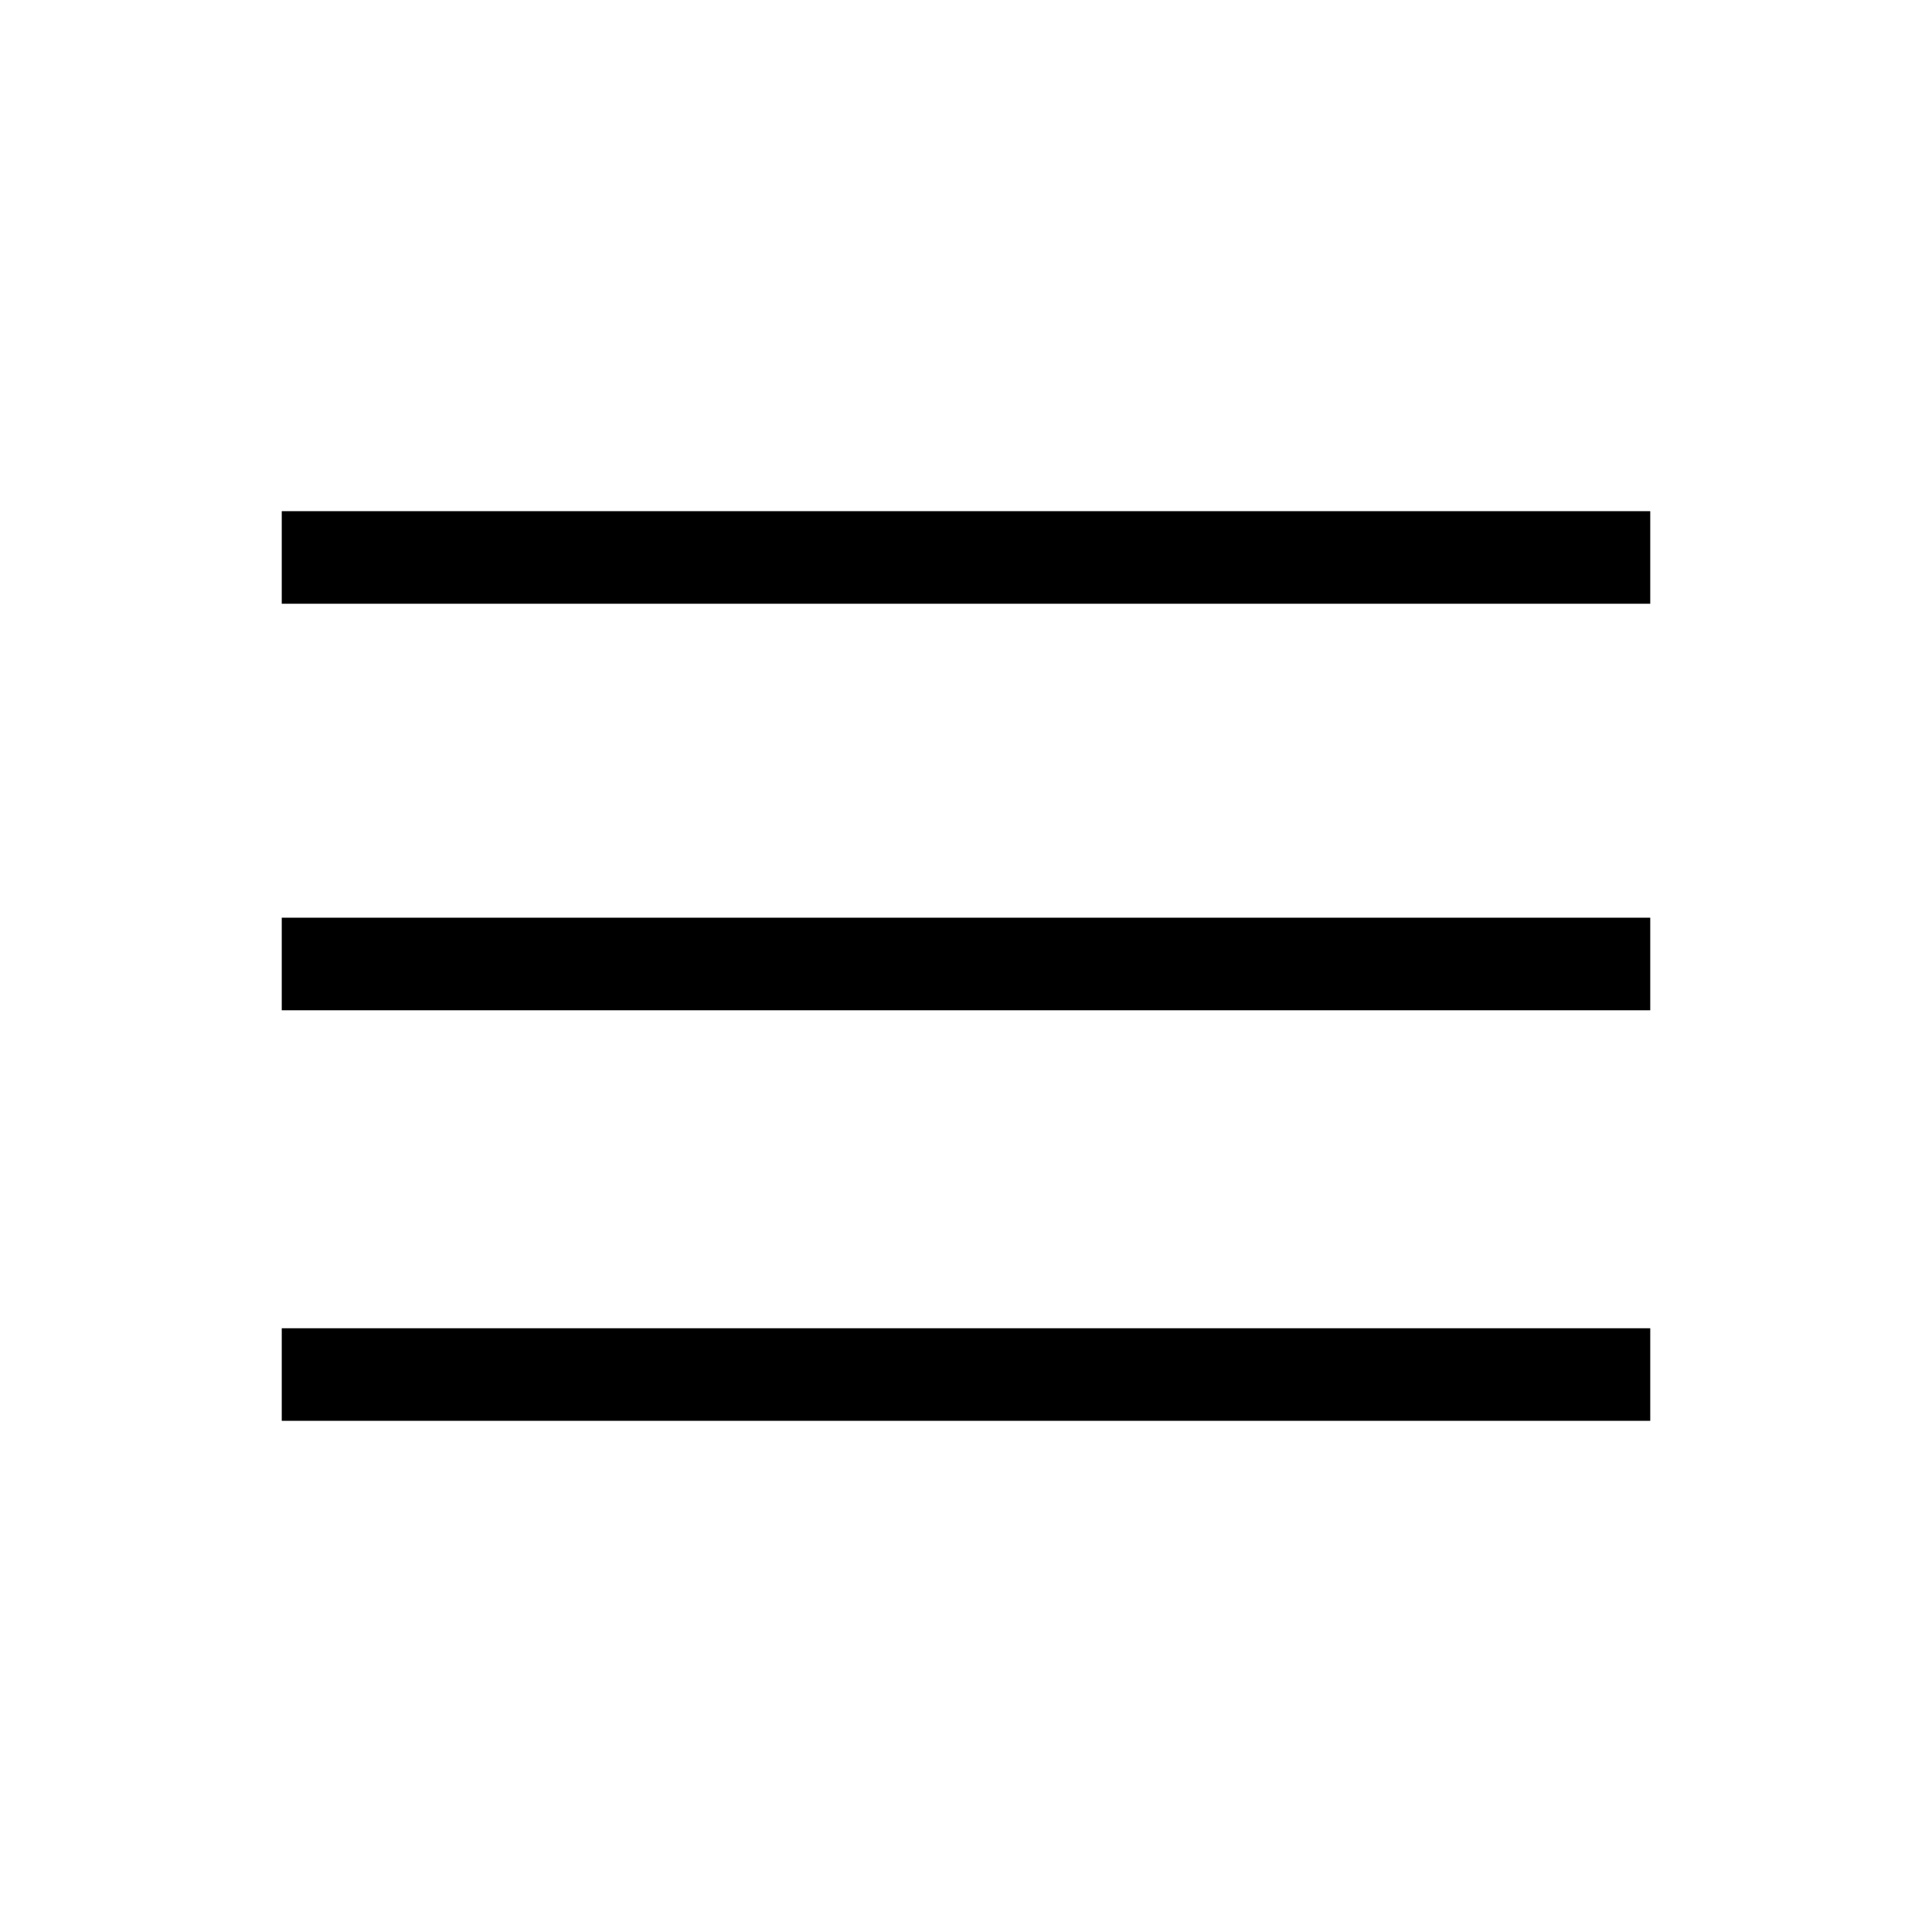
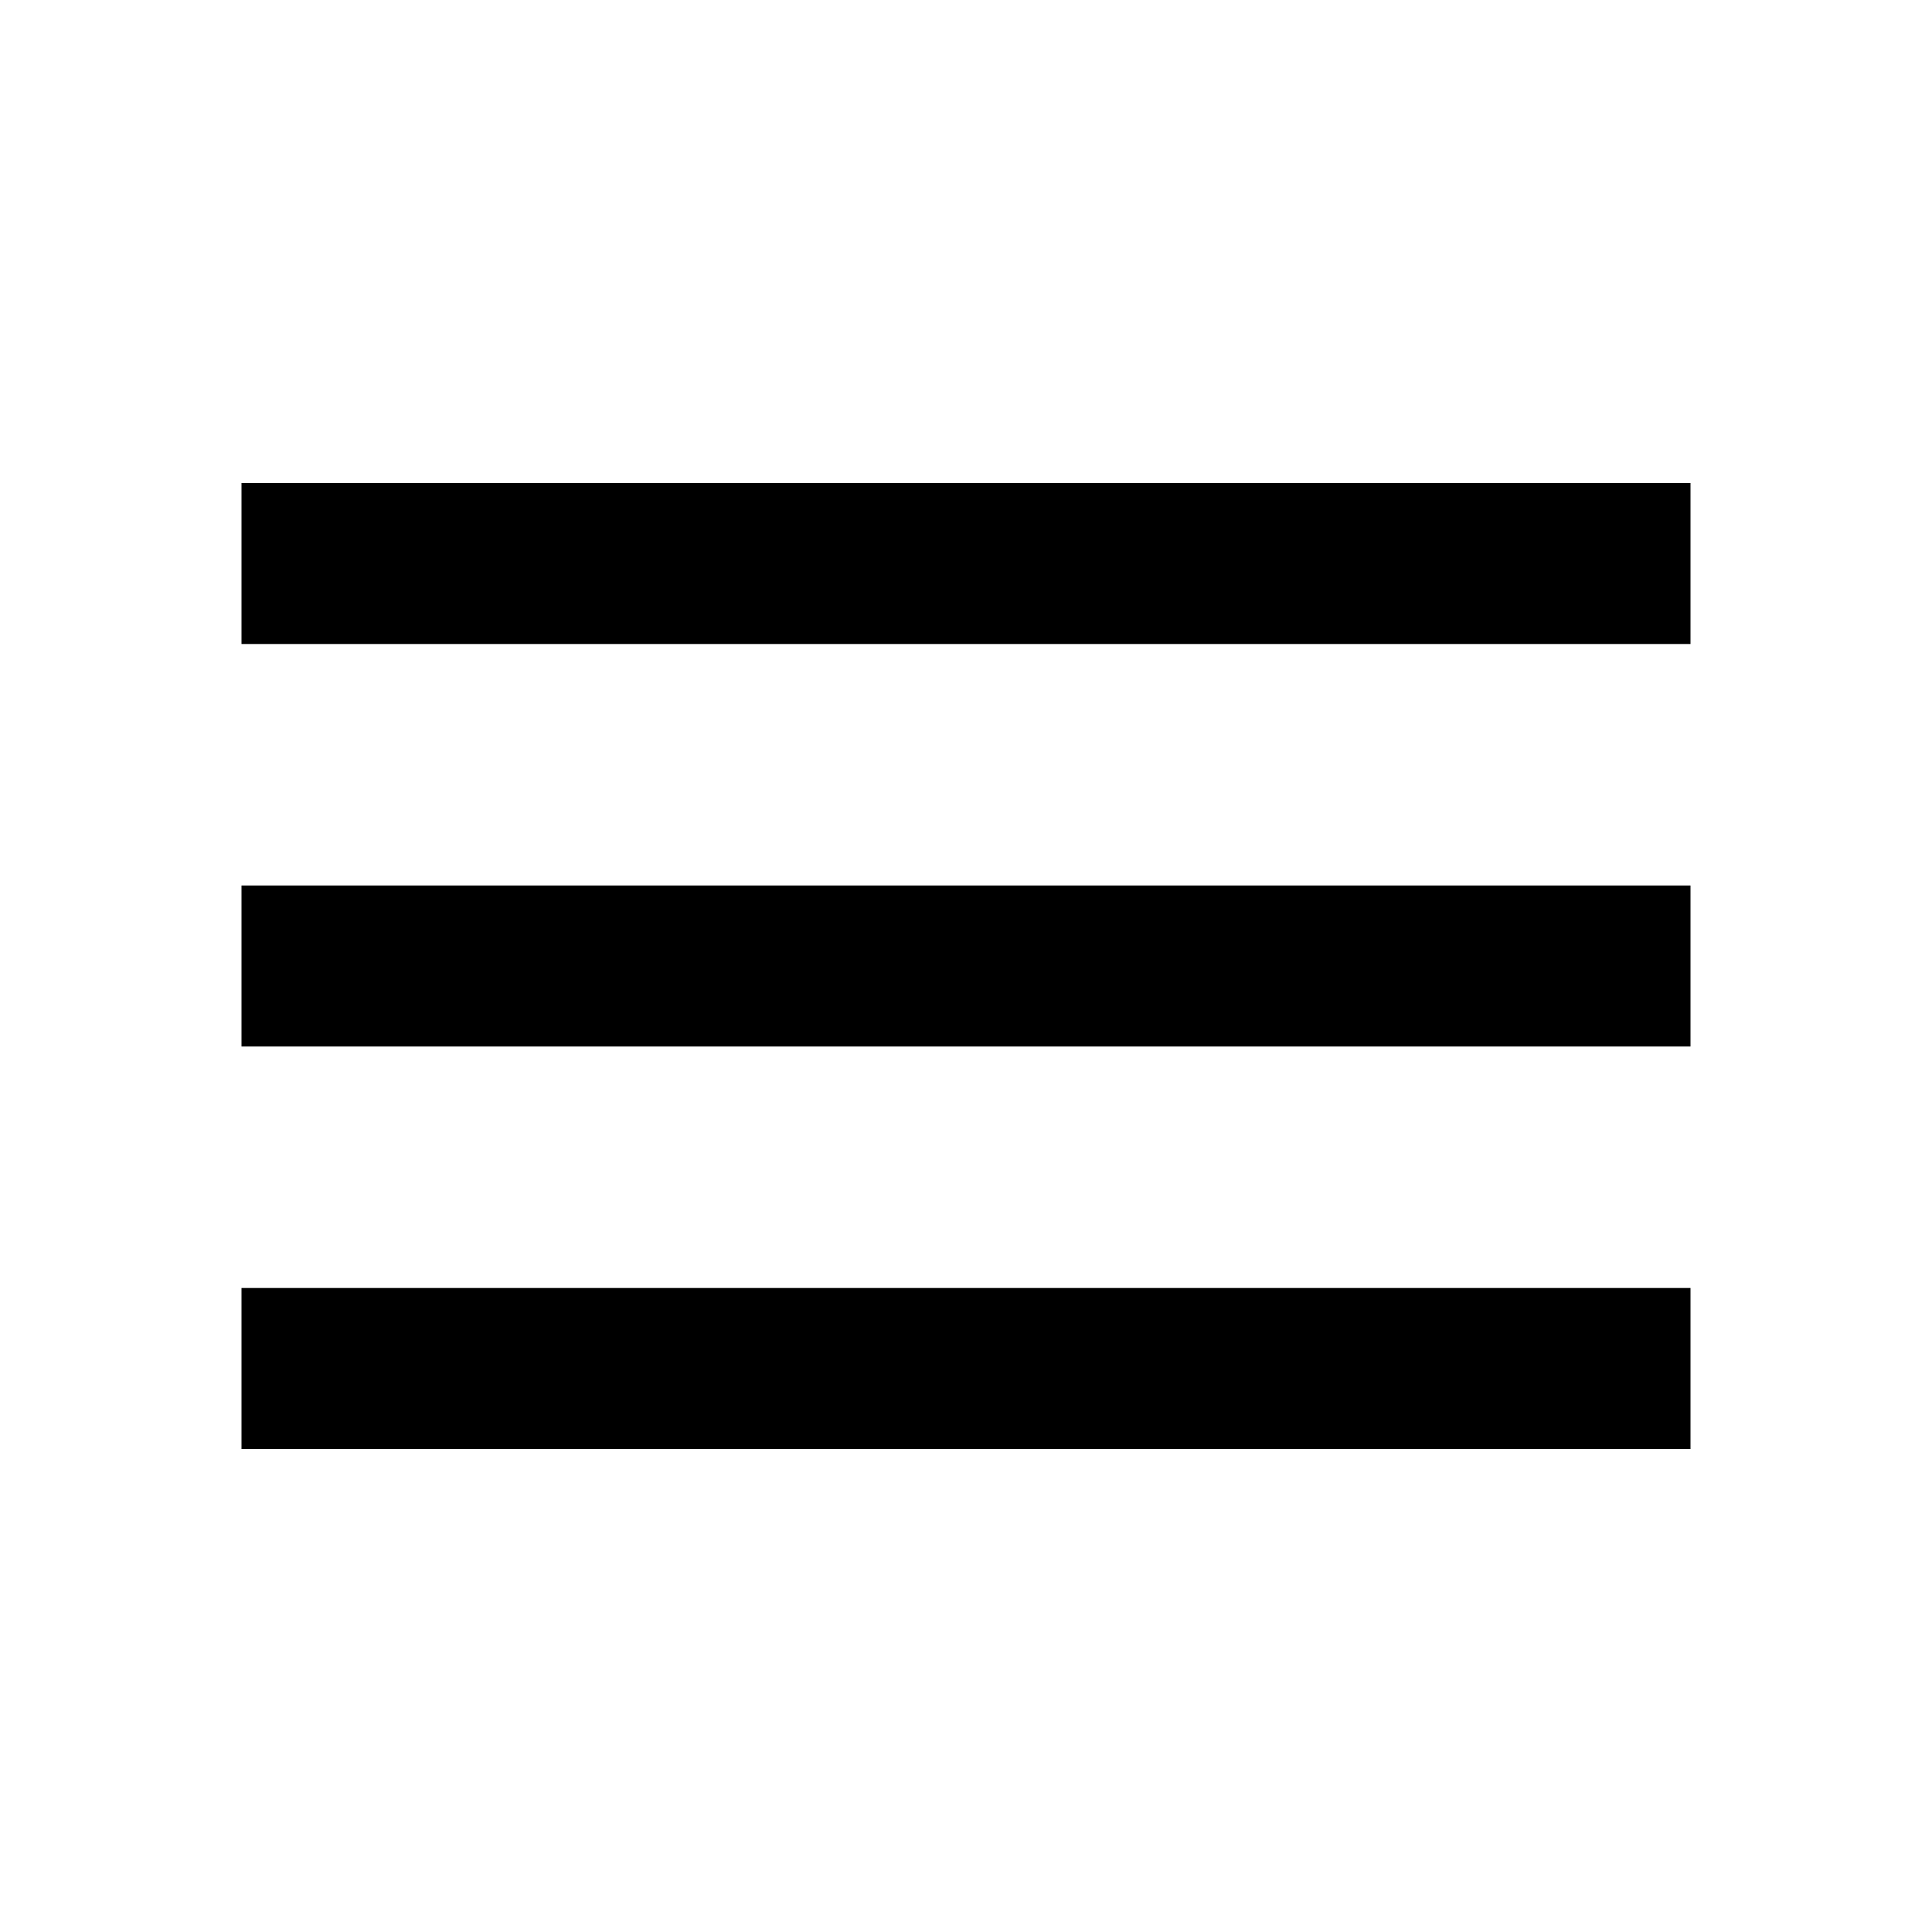
- <svg xmlns="http://www.w3.org/2000/svg" version="1.1" id="Layer_1" x="0px" y="0px" viewBox="0 0 48 48" style="enable-background:new 0 0 48 48;" xml:space="preserve">
+ <svg xmlns="http://www.w3.org/2000/svg" version="1.1" id="Layer_1" x="0px" y="0px" viewBox="0 0 24 24" style="enable-background:new 0 0 24 24;" xml:space="preserve">
  <g>
-     <path d="M7,35.3V33h34v2.3H7z M7,25.1v-2.3h34v2.3H7z M7,15v-2.3h34V15H7z" />
+     <path d="M3,18v-2h18v2H3z M3,13v-2h18v2H3z M3,8V6h18v2H3z" />
  </g>
</svg>
